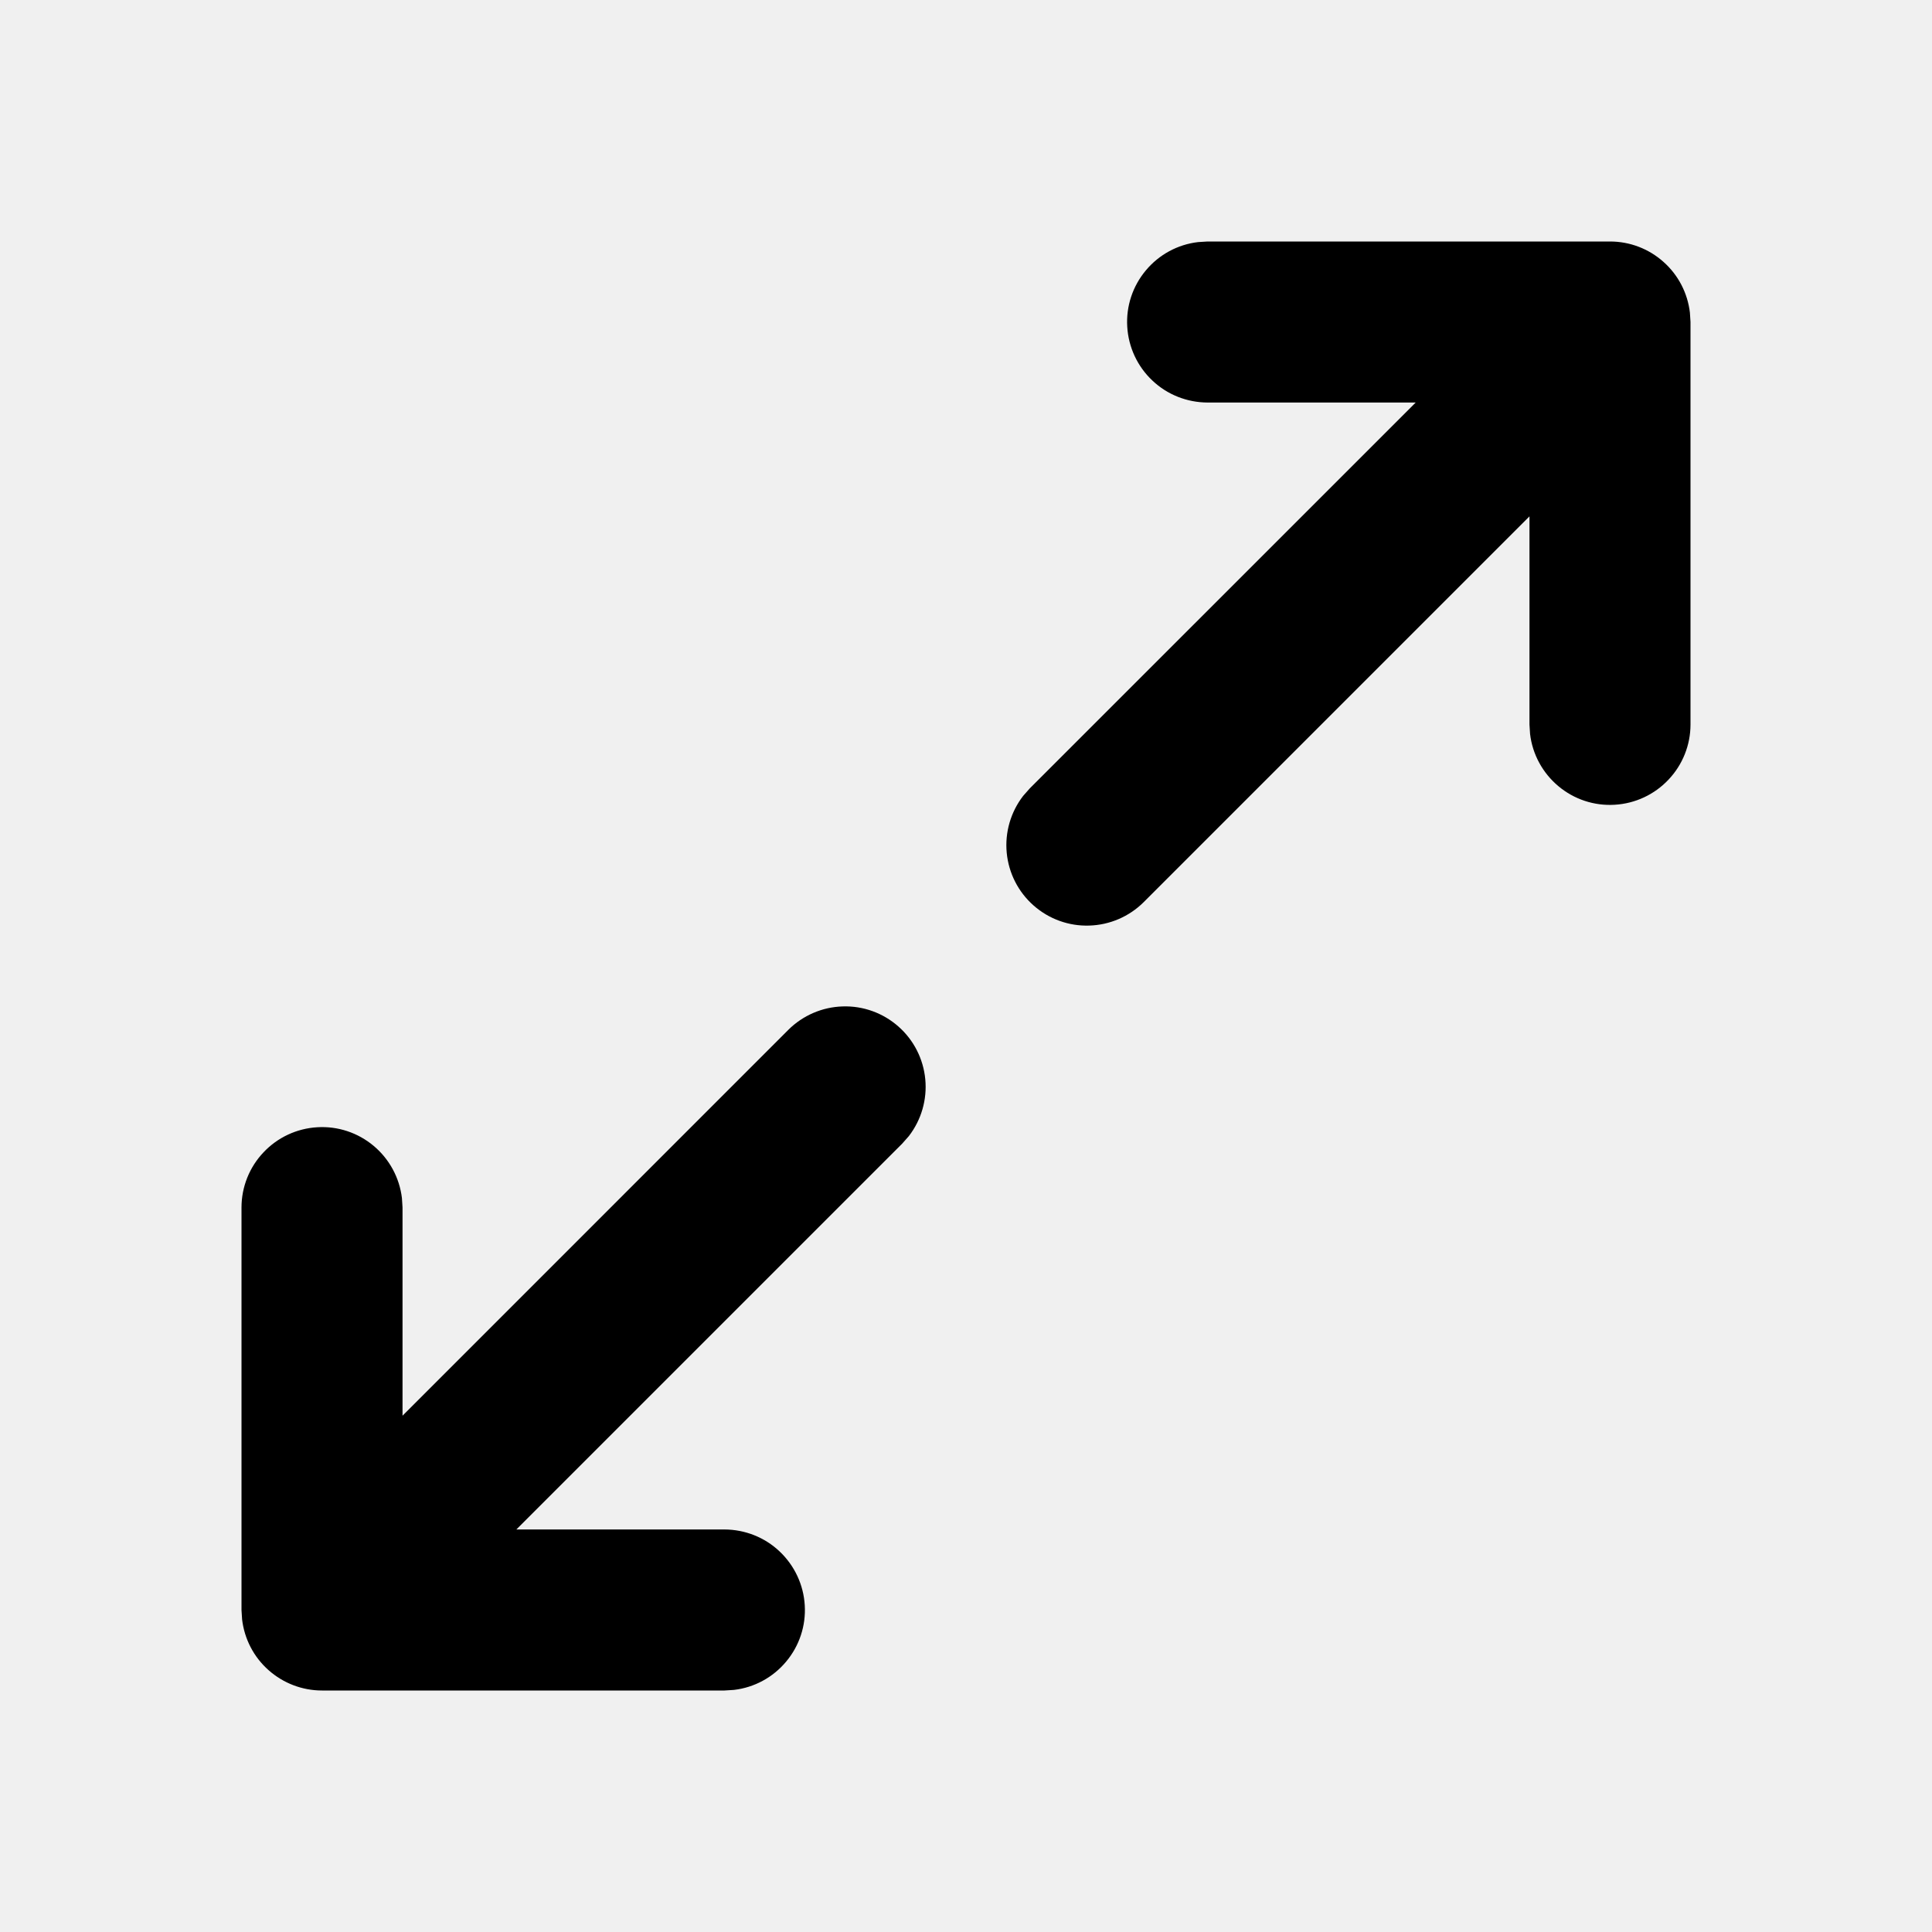
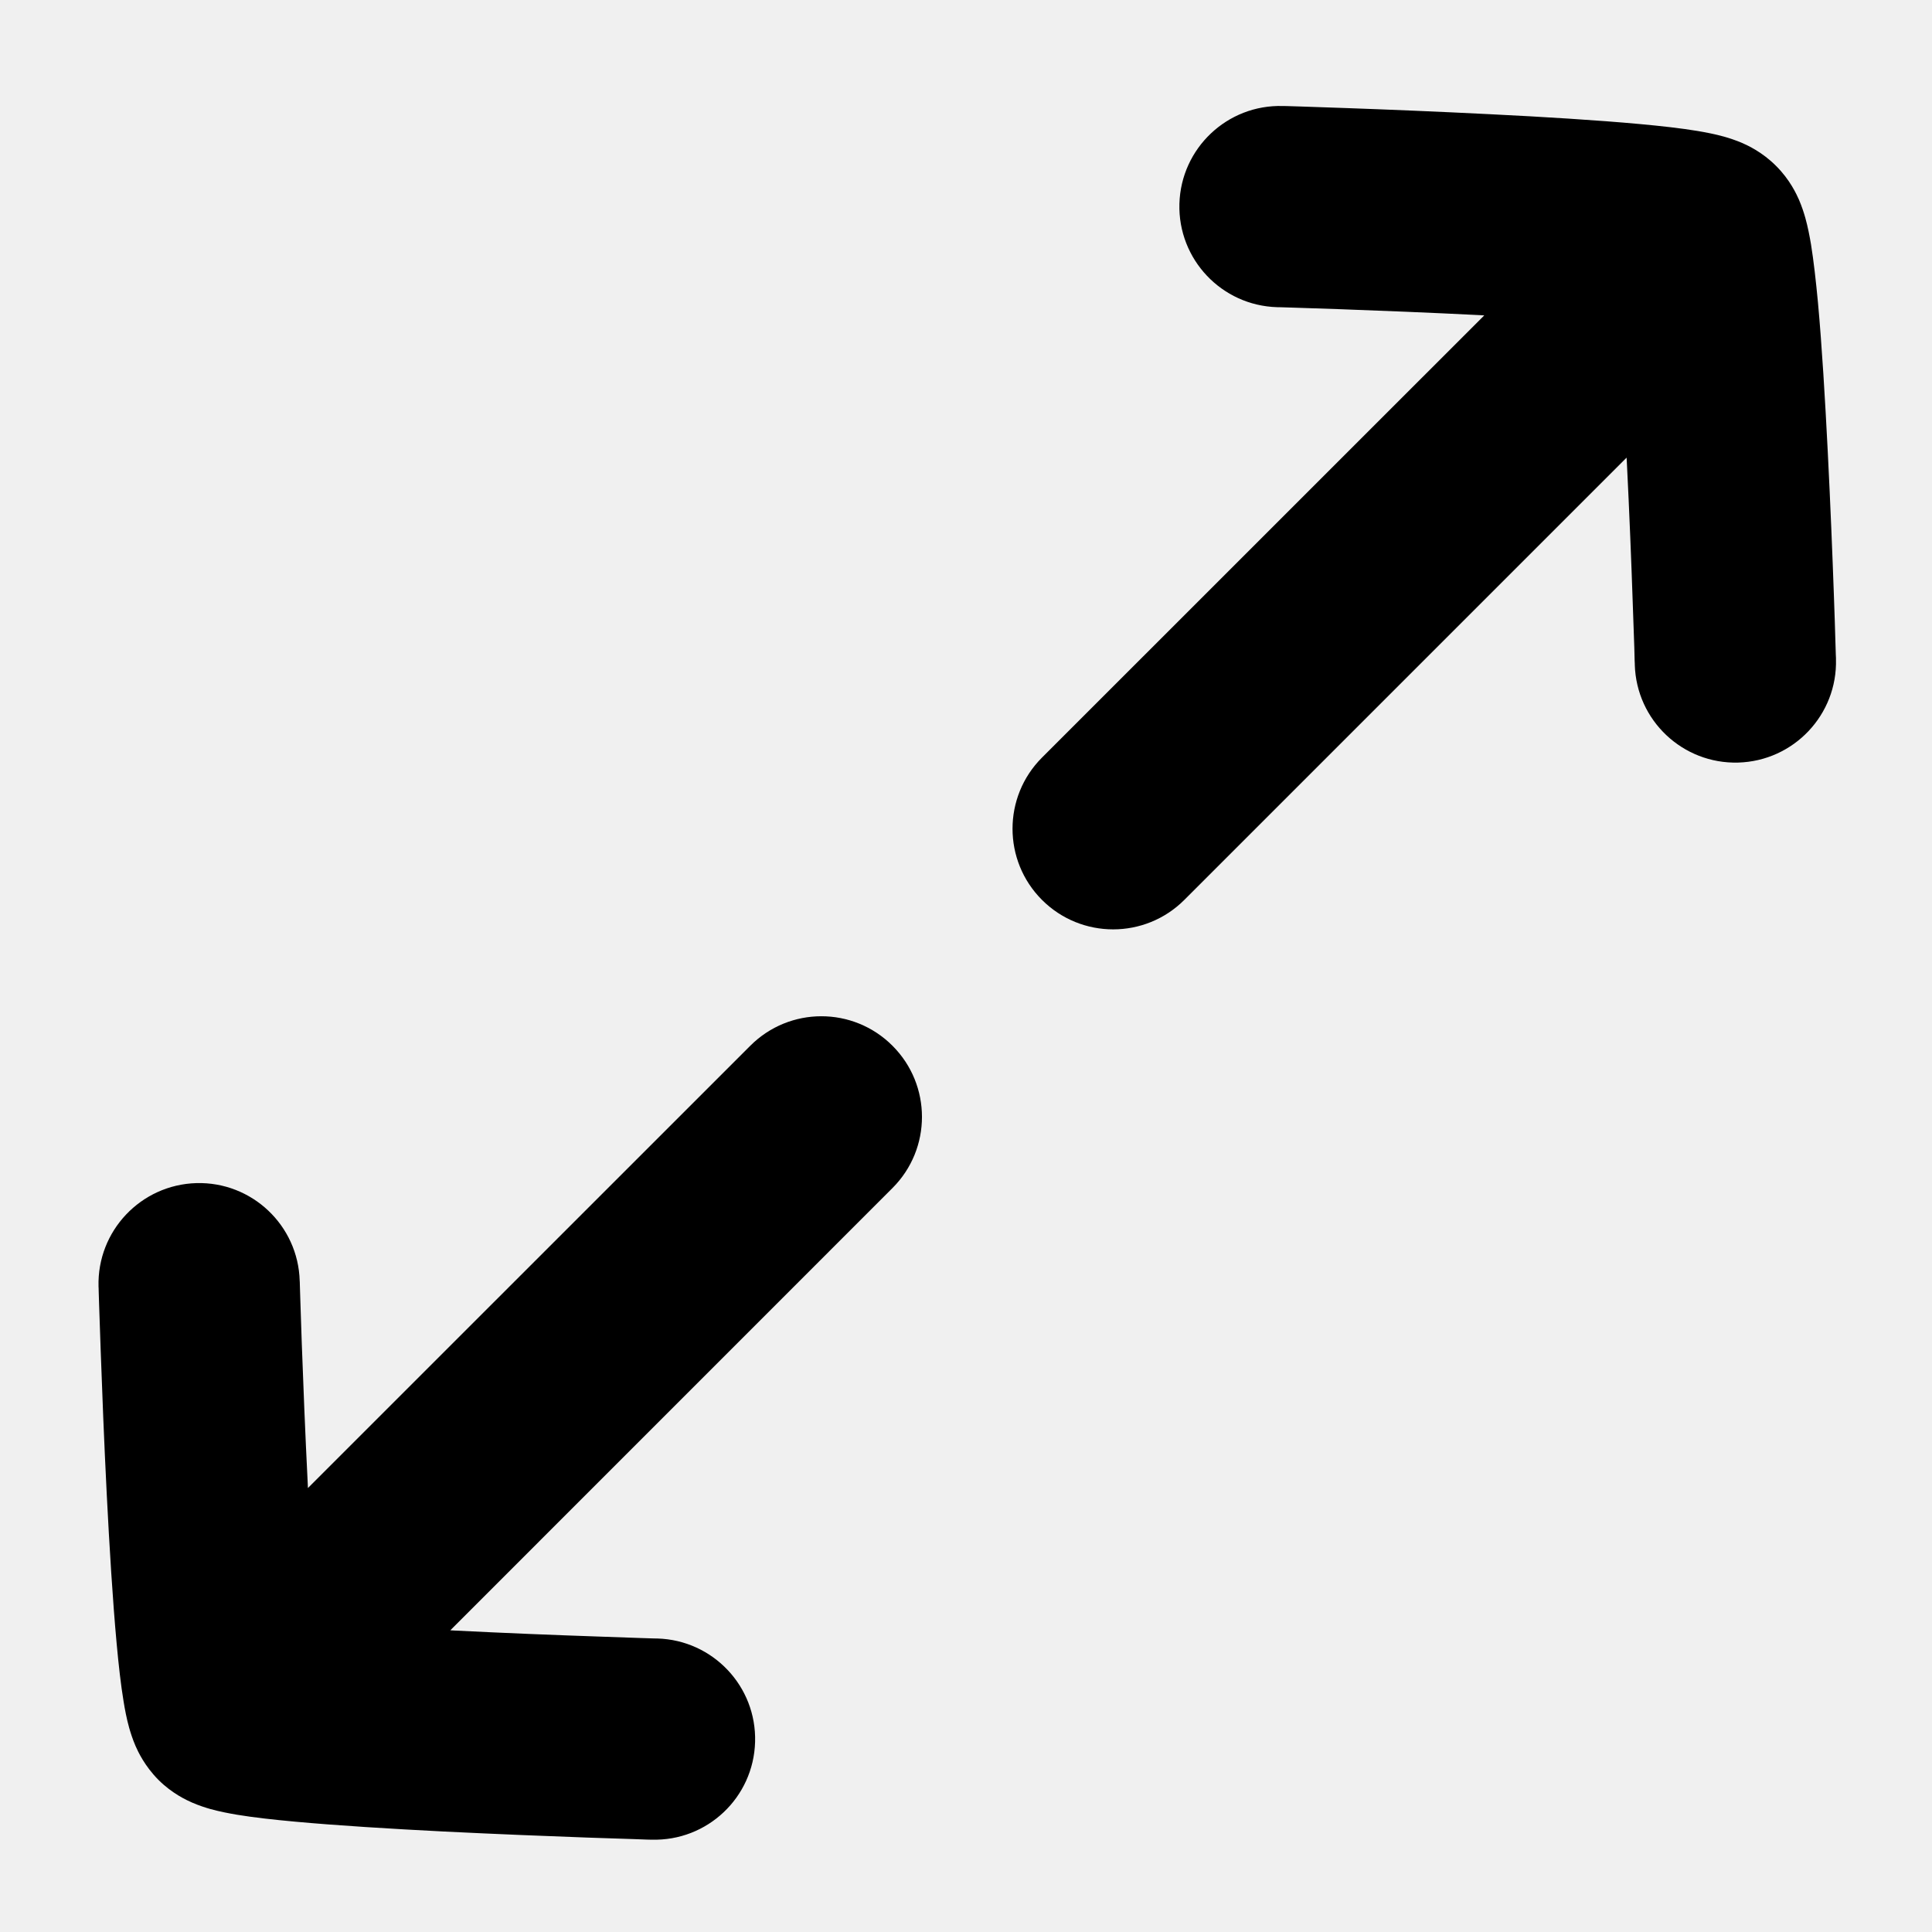
- <svg xmlns="http://www.w3.org/2000/svg" width="26" height="26" viewBox="0 0 26 26" fill="none">
-   <g clip-path="url(#clip0_771_609)">
-     <path d="M10.609 13.859C10.804 13.665 11.066 13.552 11.341 13.544C11.616 13.535 11.884 13.632 12.09 13.814C12.297 13.996 12.426 14.25 12.452 14.524C12.478 14.798 12.399 15.071 12.231 15.289L12.141 15.391L6.949 20.583H9.75C10.026 20.584 10.292 20.689 10.492 20.879C10.693 21.069 10.814 21.328 10.83 21.603C10.847 21.879 10.757 22.15 10.579 22.362C10.402 22.574 10.151 22.71 9.877 22.742L9.75 22.75H4.333C4.068 22.75 3.812 22.652 3.614 22.476C3.415 22.3 3.289 22.057 3.258 21.793L3.25 21.667V16.25C3.25 15.974 3.356 15.708 3.546 15.508C3.735 15.307 3.994 15.186 4.27 15.17C4.545 15.153 4.817 15.243 5.029 15.421C5.24 15.598 5.376 15.849 5.409 16.123L5.417 16.25V19.052L10.609 13.859ZM21.667 3.25C21.932 3.25 22.188 3.347 22.386 3.524C22.585 3.7 22.711 3.943 22.742 4.207L22.75 4.333V9.75C22.75 10.026 22.644 10.292 22.454 10.492C22.265 10.693 22.006 10.814 21.73 10.83C21.454 10.847 21.183 10.757 20.971 10.579C20.76 10.402 20.623 10.151 20.591 9.877L20.583 9.75V6.949L15.391 12.141C15.196 12.335 14.934 12.448 14.659 12.456C14.384 12.465 14.116 12.368 13.91 12.186C13.703 12.004 13.574 11.75 13.548 11.476C13.522 11.202 13.601 10.929 13.769 10.711L13.859 10.609L19.052 5.417H16.25C15.974 5.416 15.708 5.311 15.508 5.121C15.307 4.932 15.186 4.672 15.17 4.397C15.153 4.121 15.243 3.85 15.421 3.638C15.598 3.426 15.849 3.29 16.123 3.258L16.25 3.25H21.667Z" fill="black" />
+ <svg xmlns="http://www.w3.org/2000/svg" width="24" height="24" viewBox="0 0 24 24" fill="none">
+   <g clip-path="url(#clip0_1611_91)">
+     <path fill-rule="evenodd" clip-rule="evenodd" d="M21.593 9.473C22.283 9.453 22.827 8.878 22.807 8.188L21.558 8.223C22.807 8.188 22.807 8.188 22.807 8.188L22.807 8.187L22.807 8.187L22.807 8.184L22.807 8.172L22.805 8.129L22.8 7.967C22.796 7.827 22.79 7.627 22.781 7.387C22.764 6.907 22.738 6.263 22.705 5.609C22.672 4.959 22.632 4.286 22.583 3.754C22.558 3.491 22.53 3.24 22.497 3.036C22.48 2.936 22.458 2.819 22.426 2.705C22.41 2.649 22.385 2.568 22.347 2.48C22.318 2.415 22.236 2.233 22.063 2.061C21.891 1.888 21.709 1.806 21.644 1.777C21.555 1.739 21.475 1.714 21.419 1.698C21.305 1.666 21.188 1.644 21.088 1.627C20.884 1.593 20.632 1.565 20.37 1.541C19.837 1.492 19.165 1.451 18.515 1.419C17.861 1.386 17.217 1.36 16.737 1.343C16.497 1.334 16.297 1.328 16.157 1.323L15.995 1.318L15.951 1.317L15.94 1.317L15.937 1.317L15.937 1.317L15.936 1.317C15.936 1.317 15.936 1.317 15.901 2.566L15.936 1.317C15.246 1.297 14.671 1.841 14.651 2.531C14.632 3.221 15.175 3.796 15.866 3.816L15.901 2.566L15.866 3.816L15.866 3.816L15.866 3.816L15.869 3.816L15.879 3.816L15.92 3.817L16.079 3.822C16.215 3.827 16.412 3.833 16.648 3.841C17.121 3.858 17.752 3.883 18.389 3.915C18.405 3.916 18.421 3.917 18.438 3.918L12.944 9.411C12.456 9.899 12.456 10.691 12.944 11.179C13.432 11.667 14.224 11.667 14.712 11.179L20.206 5.685C20.207 5.702 20.208 5.718 20.209 5.735C20.241 6.372 20.266 7.003 20.282 7.476C20.291 7.712 20.297 7.908 20.302 8.045L20.306 8.204L20.308 8.245L20.308 8.255L20.308 8.258L20.308 8.258L20.308 8.258L21.558 8.223L20.308 8.258C20.328 8.949 20.903 9.492 21.593 9.473Z" fill="black" />
+     <path fill-rule="evenodd" clip-rule="evenodd" d="M2.439 14.697C1.749 14.717 1.205 15.292 1.224 15.982L2.474 15.947C1.224 15.982 1.224 15.982 1.224 15.982L1.224 15.982L1.224 15.983L1.224 15.986L1.225 15.998L1.226 16.041L1.231 16.203C1.235 16.343 1.242 16.543 1.251 16.783C1.268 17.263 1.293 17.907 1.326 18.561C1.359 19.211 1.4 19.884 1.449 20.416C1.473 20.679 1.501 20.93 1.535 21.134C1.551 21.234 1.573 21.351 1.605 21.465C1.621 21.521 1.646 21.602 1.684 21.69C1.713 21.756 1.796 21.937 1.968 22.11C2.14 22.282 2.322 22.364 2.388 22.393C2.476 22.431 2.556 22.456 2.612 22.472C2.726 22.504 2.844 22.526 2.943 22.543C3.148 22.577 3.399 22.605 3.662 22.629C4.194 22.678 4.867 22.719 5.517 22.752C6.17 22.784 6.814 22.81 7.294 22.827C7.535 22.835 7.734 22.842 7.874 22.846L8.037 22.852L8.08 22.853L8.091 22.853L8.094 22.853L8.095 22.853L8.095 22.853C8.095 22.853 8.095 22.853 8.131 21.604L8.095 22.853C8.786 22.873 9.361 22.329 9.38 21.639C9.4 20.949 8.856 20.374 8.166 20.354L8.166 20.354L8.165 20.354L8.163 20.354L8.152 20.354L8.111 20.353L7.953 20.348C7.816 20.343 7.62 20.337 7.384 20.328C6.911 20.312 6.28 20.287 5.643 20.255C5.626 20.254 5.61 20.253 5.594 20.252L11.087 14.758C11.575 14.27 11.575 13.479 11.087 12.991C10.599 12.502 9.808 12.502 9.32 12.991L3.825 18.485C3.825 18.468 3.824 18.451 3.823 18.435C3.791 17.798 3.766 17.167 3.749 16.694C3.741 16.458 3.734 16.262 3.73 16.125L3.725 15.966L3.724 15.925L3.723 15.915L3.723 15.912L3.723 15.912L3.723 15.912L2.474 15.947L3.723 15.912C3.704 15.222 3.129 14.678 2.439 14.697Z" fill="black" />
  </g>
  <defs>
-     <clipPath id="clip0_771_609">
-       <rect width="26" height="26" fill="white" />
+     <clipPath id="clip0_1611_91">
+       <rect width="24" height="24" fill="white" />
    </clipPath>
  </defs>
</svg>
